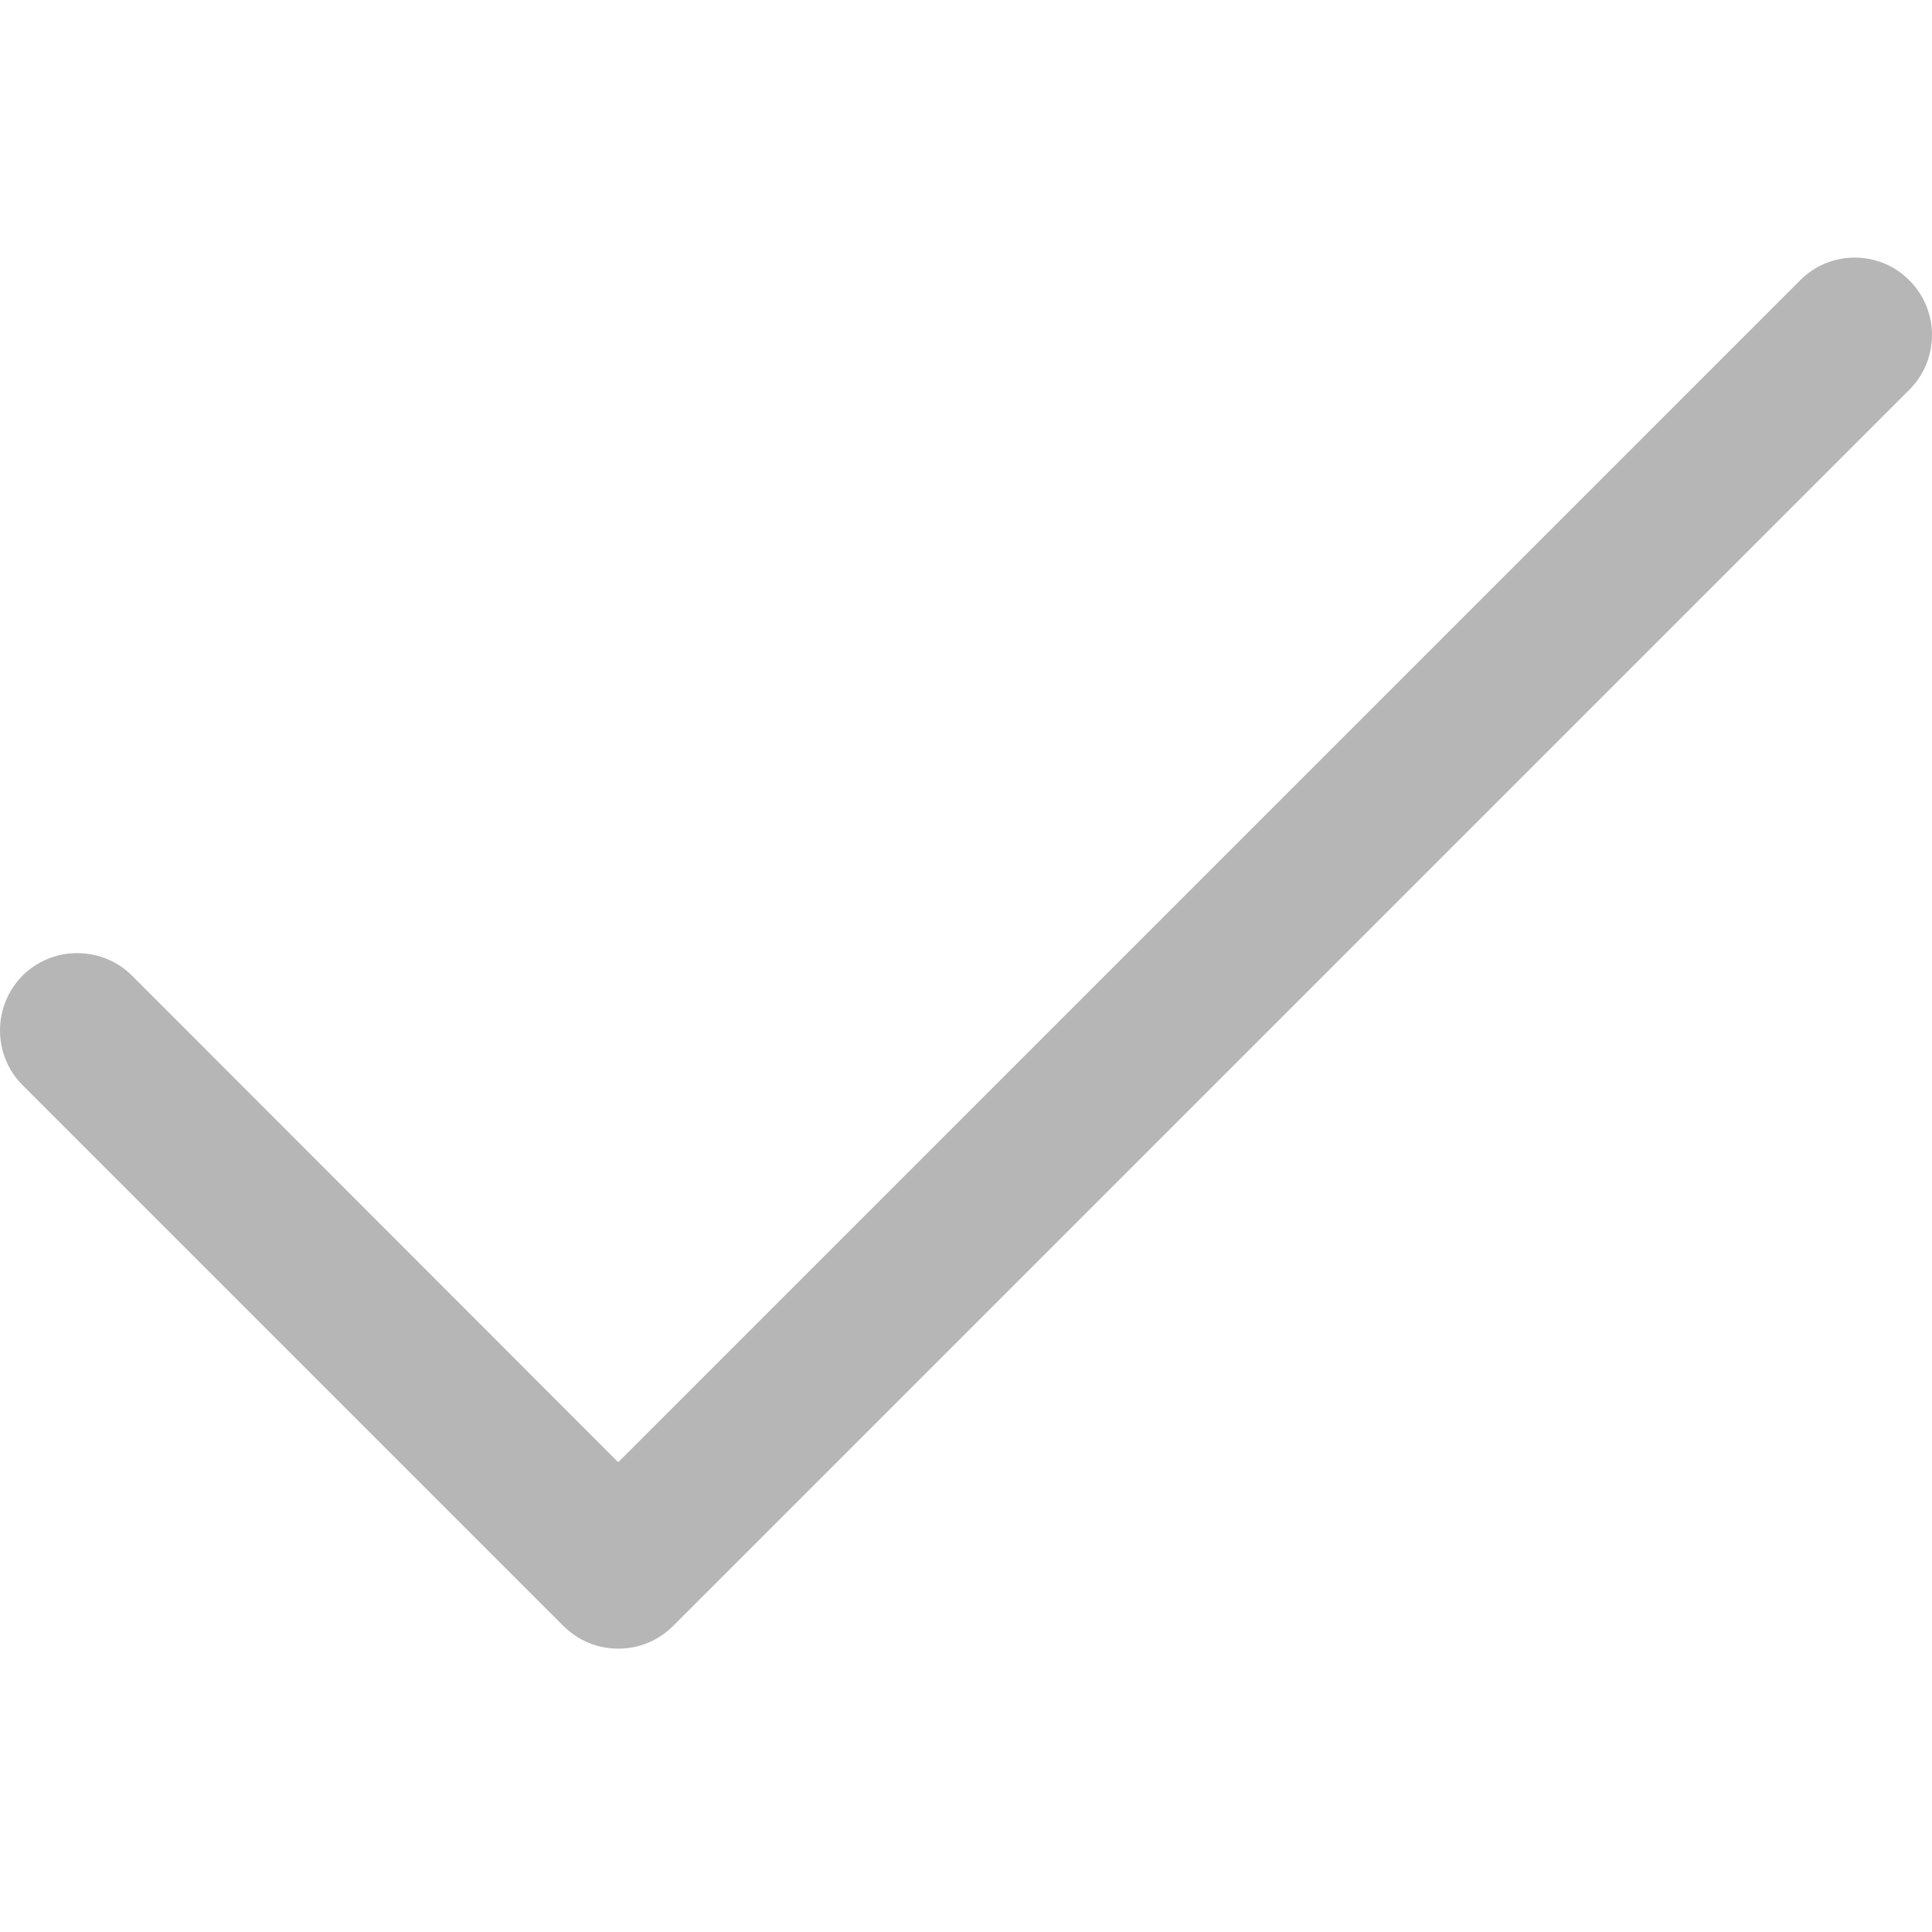
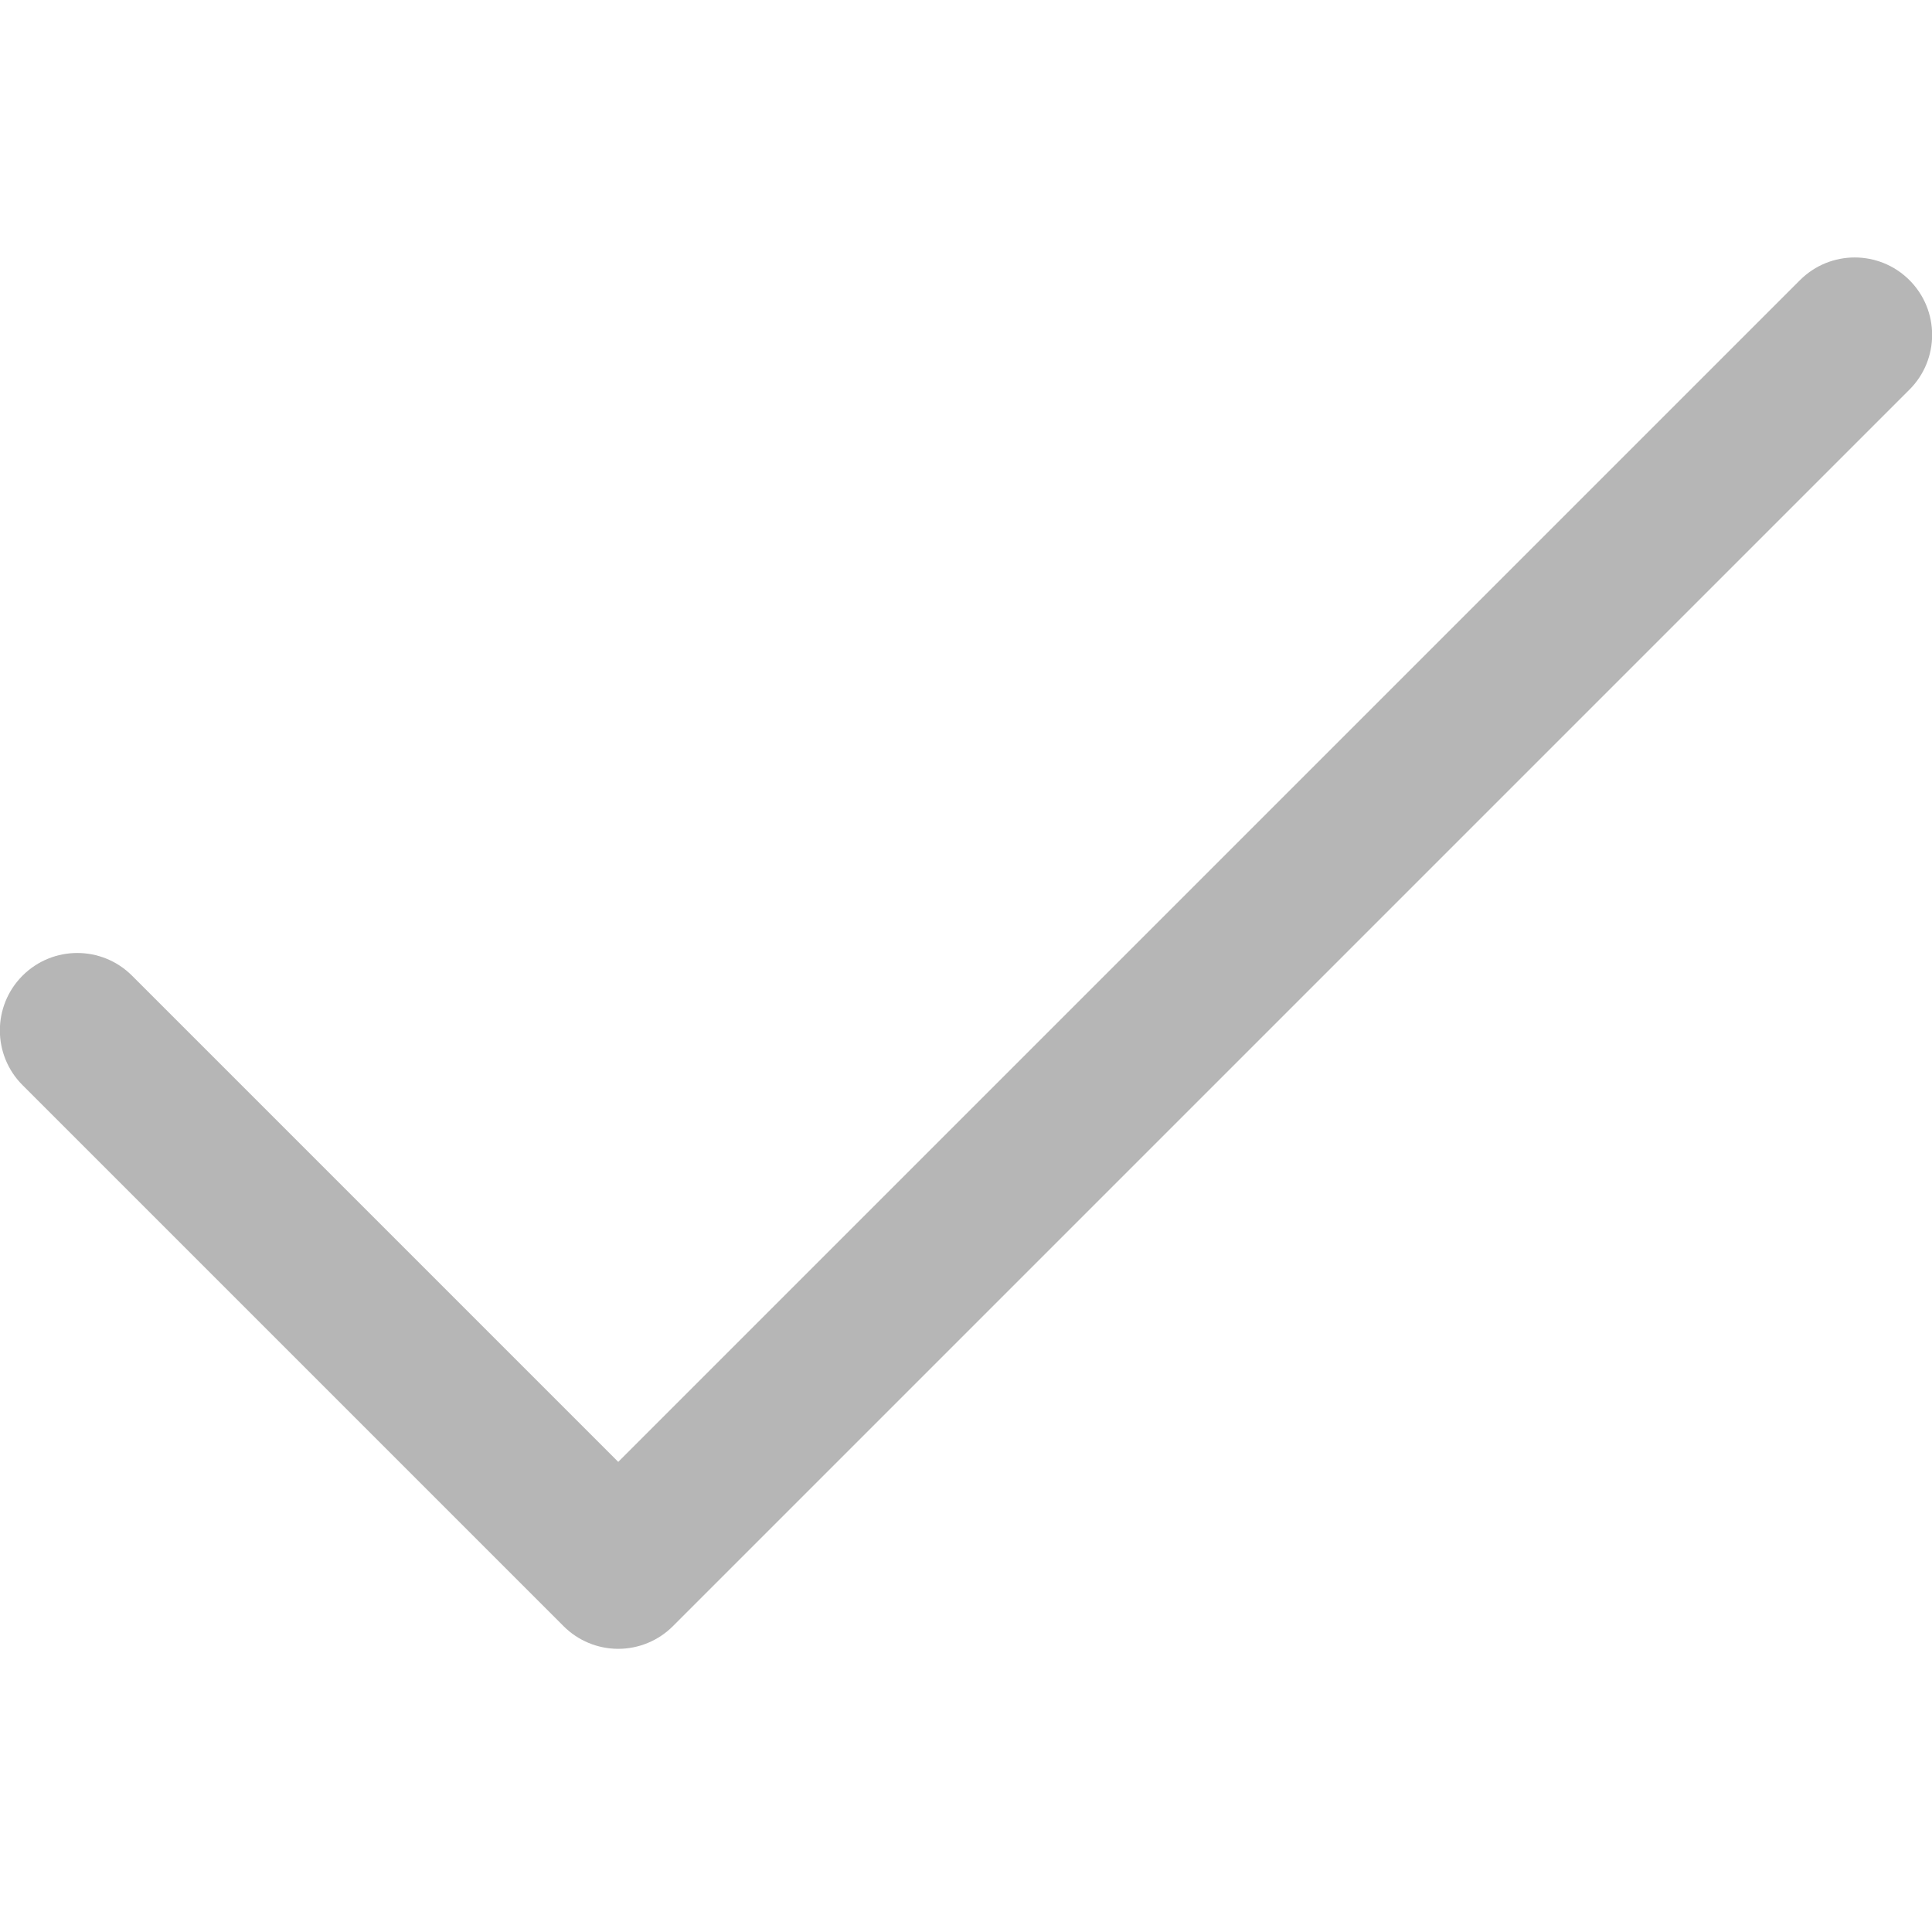
- <svg xmlns="http://www.w3.org/2000/svg" width="6" height="6" viewBox="0 0 6 6" fill="none">
-   <path d="M5.93 1.21L2.09 5.05C2.068 5.072 2.041 5.09 2.012 5.102C1.983 5.114 1.952 5.12 1.92 5.12C1.889 5.12 1.857 5.114 1.828 5.102C1.799 5.09 1.773 5.072 1.75 5.05L0.07 3.37C0.025 3.325 0 3.264 0 3.2C0 3.137 0.025 3.075 0.07 3.03C0.115 2.985 0.176 2.96 0.24 2.96C0.304 2.96 0.365 2.985 0.41 3.03L1.92 4.541L5.59 0.871C5.635 0.825 5.696 0.8 5.76 0.8C5.824 0.8 5.885 0.825 5.93 0.871C5.975 0.916 6 0.977 6 1.04C6 1.104 5.975 1.165 5.93 1.21Z" fill="#B6B6B6" />
+ <svg xmlns="http://www.w3.org/2000/svg" width="6" height="6" fill="none">
+   <path d="M5.93 1.21 2.09 5.05a.24.24 0 0 1-.34 0L.07 3.37a.24.24 0 0 1 .34-.34l1.51 1.51L5.59.87a.24.24 0 0 1 .34.34Z" fill="#B6B6B6" />
</svg>
